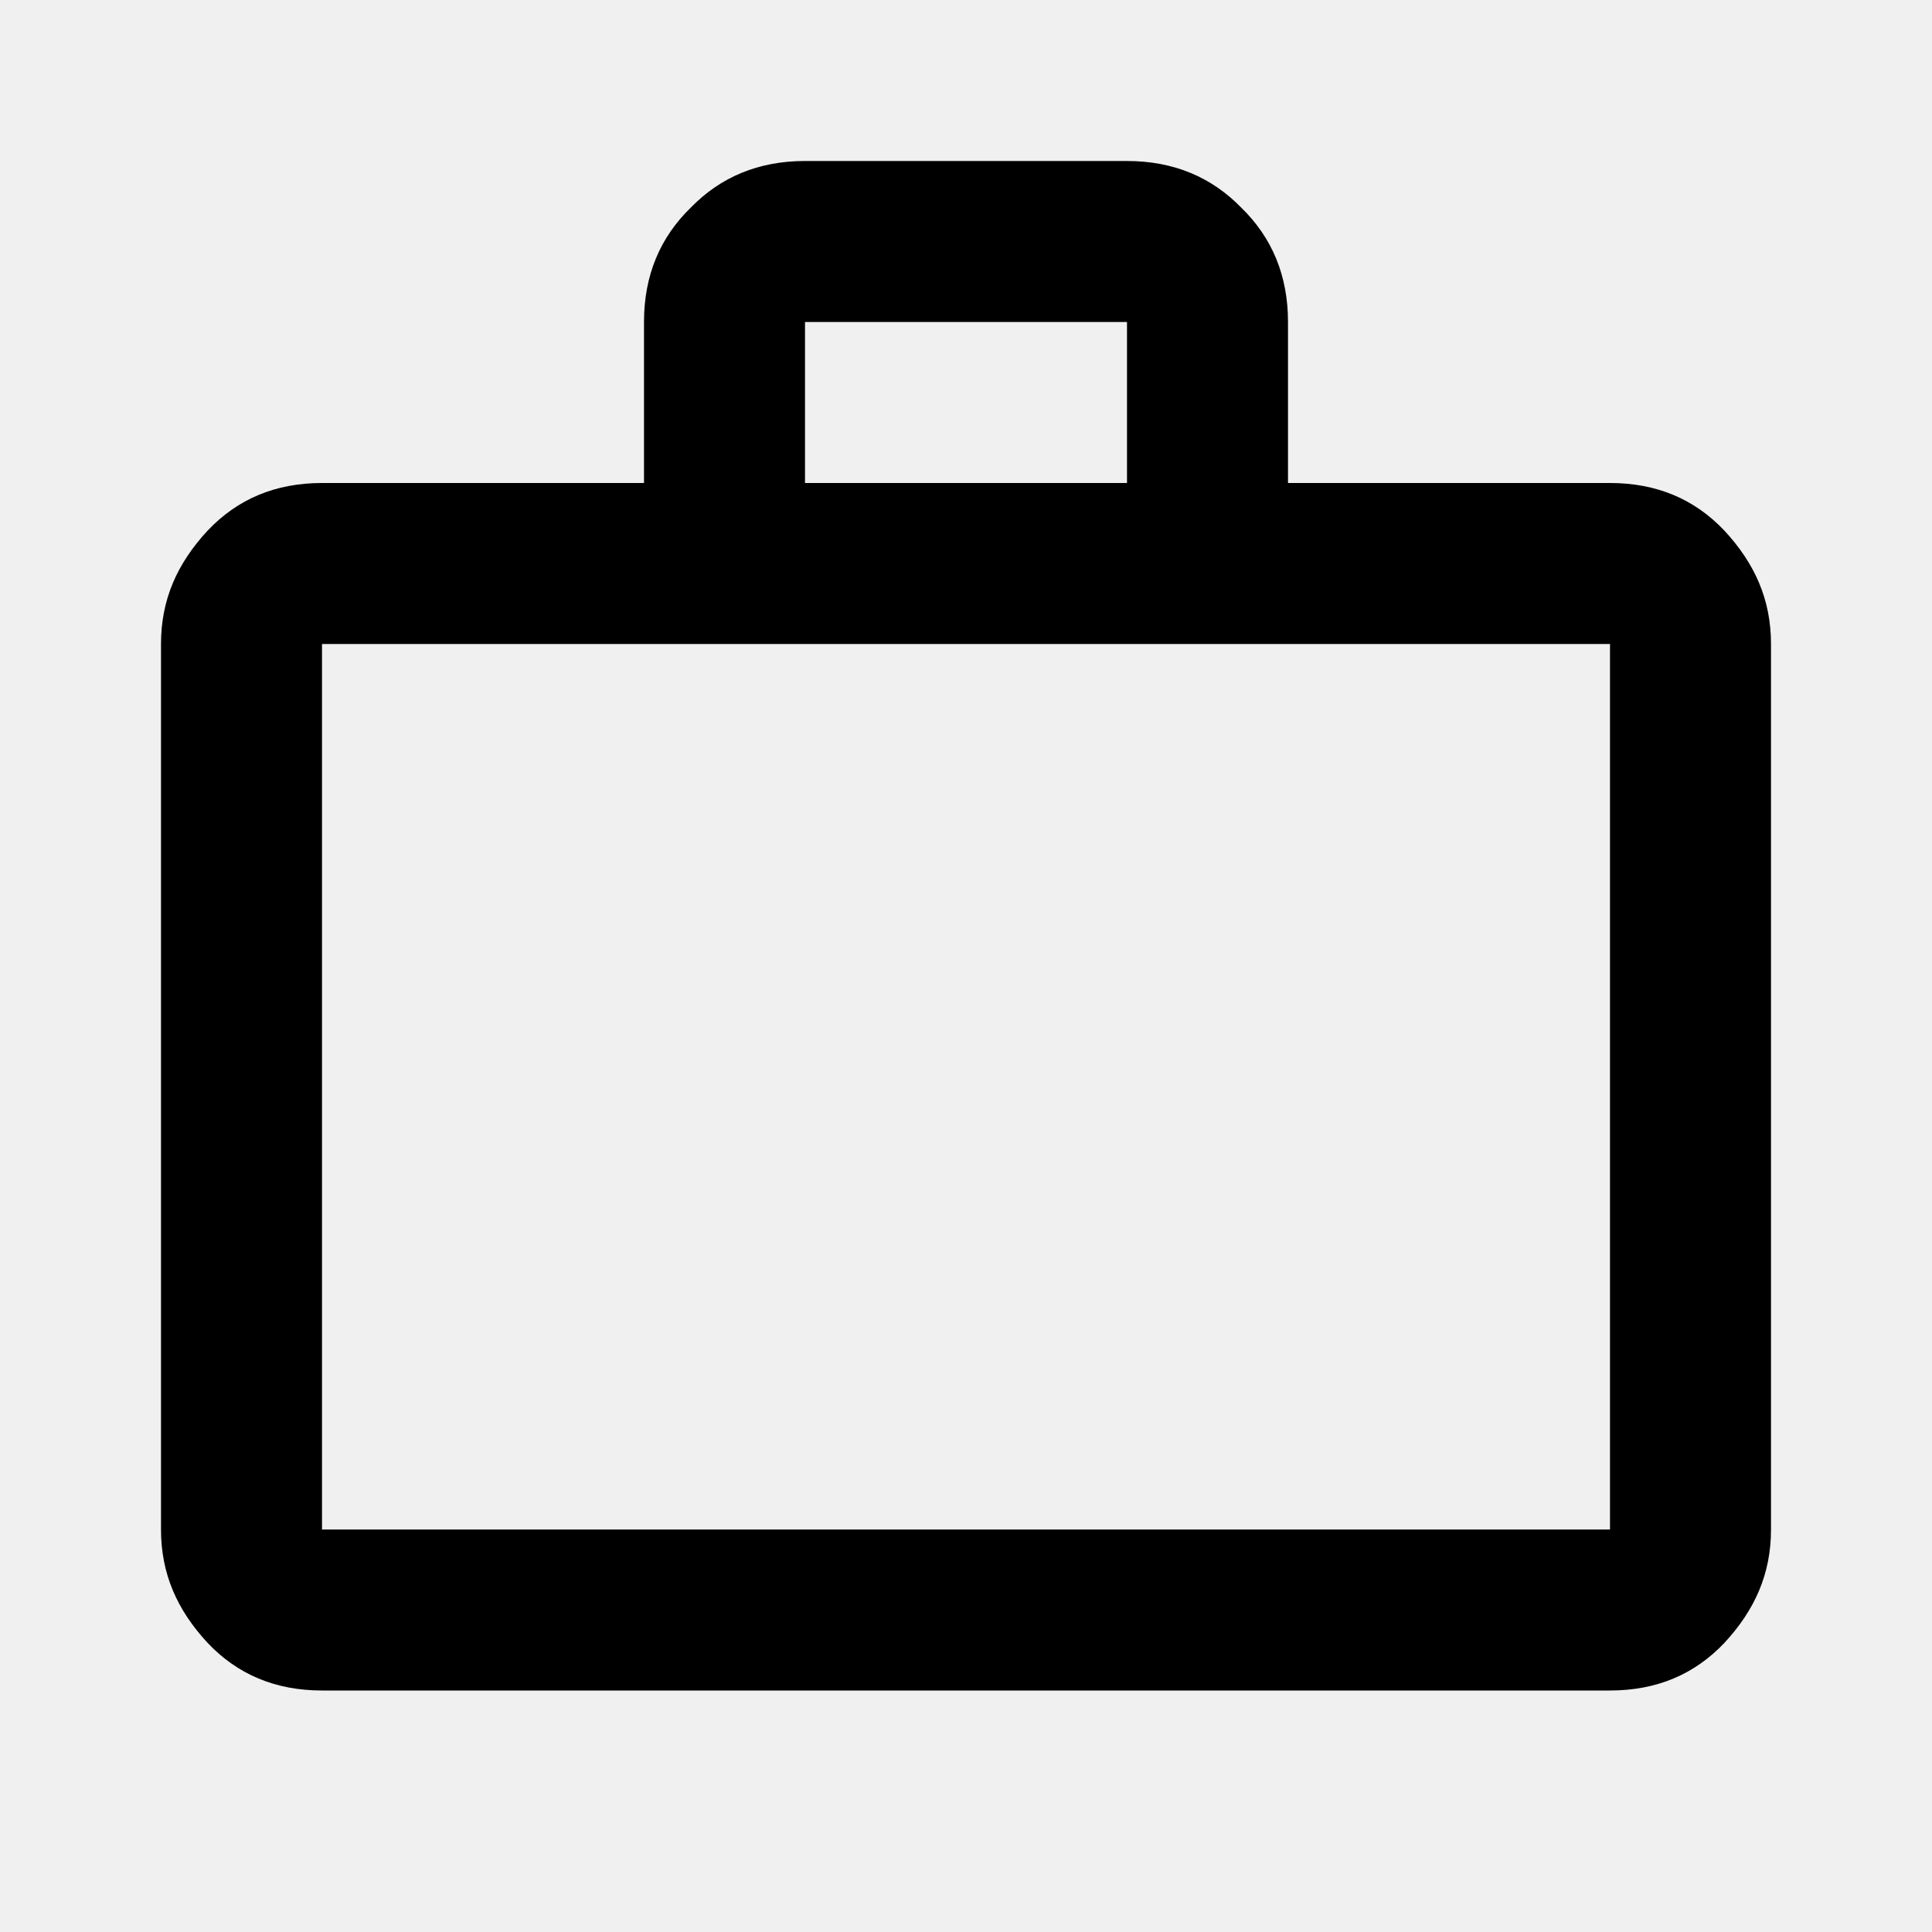
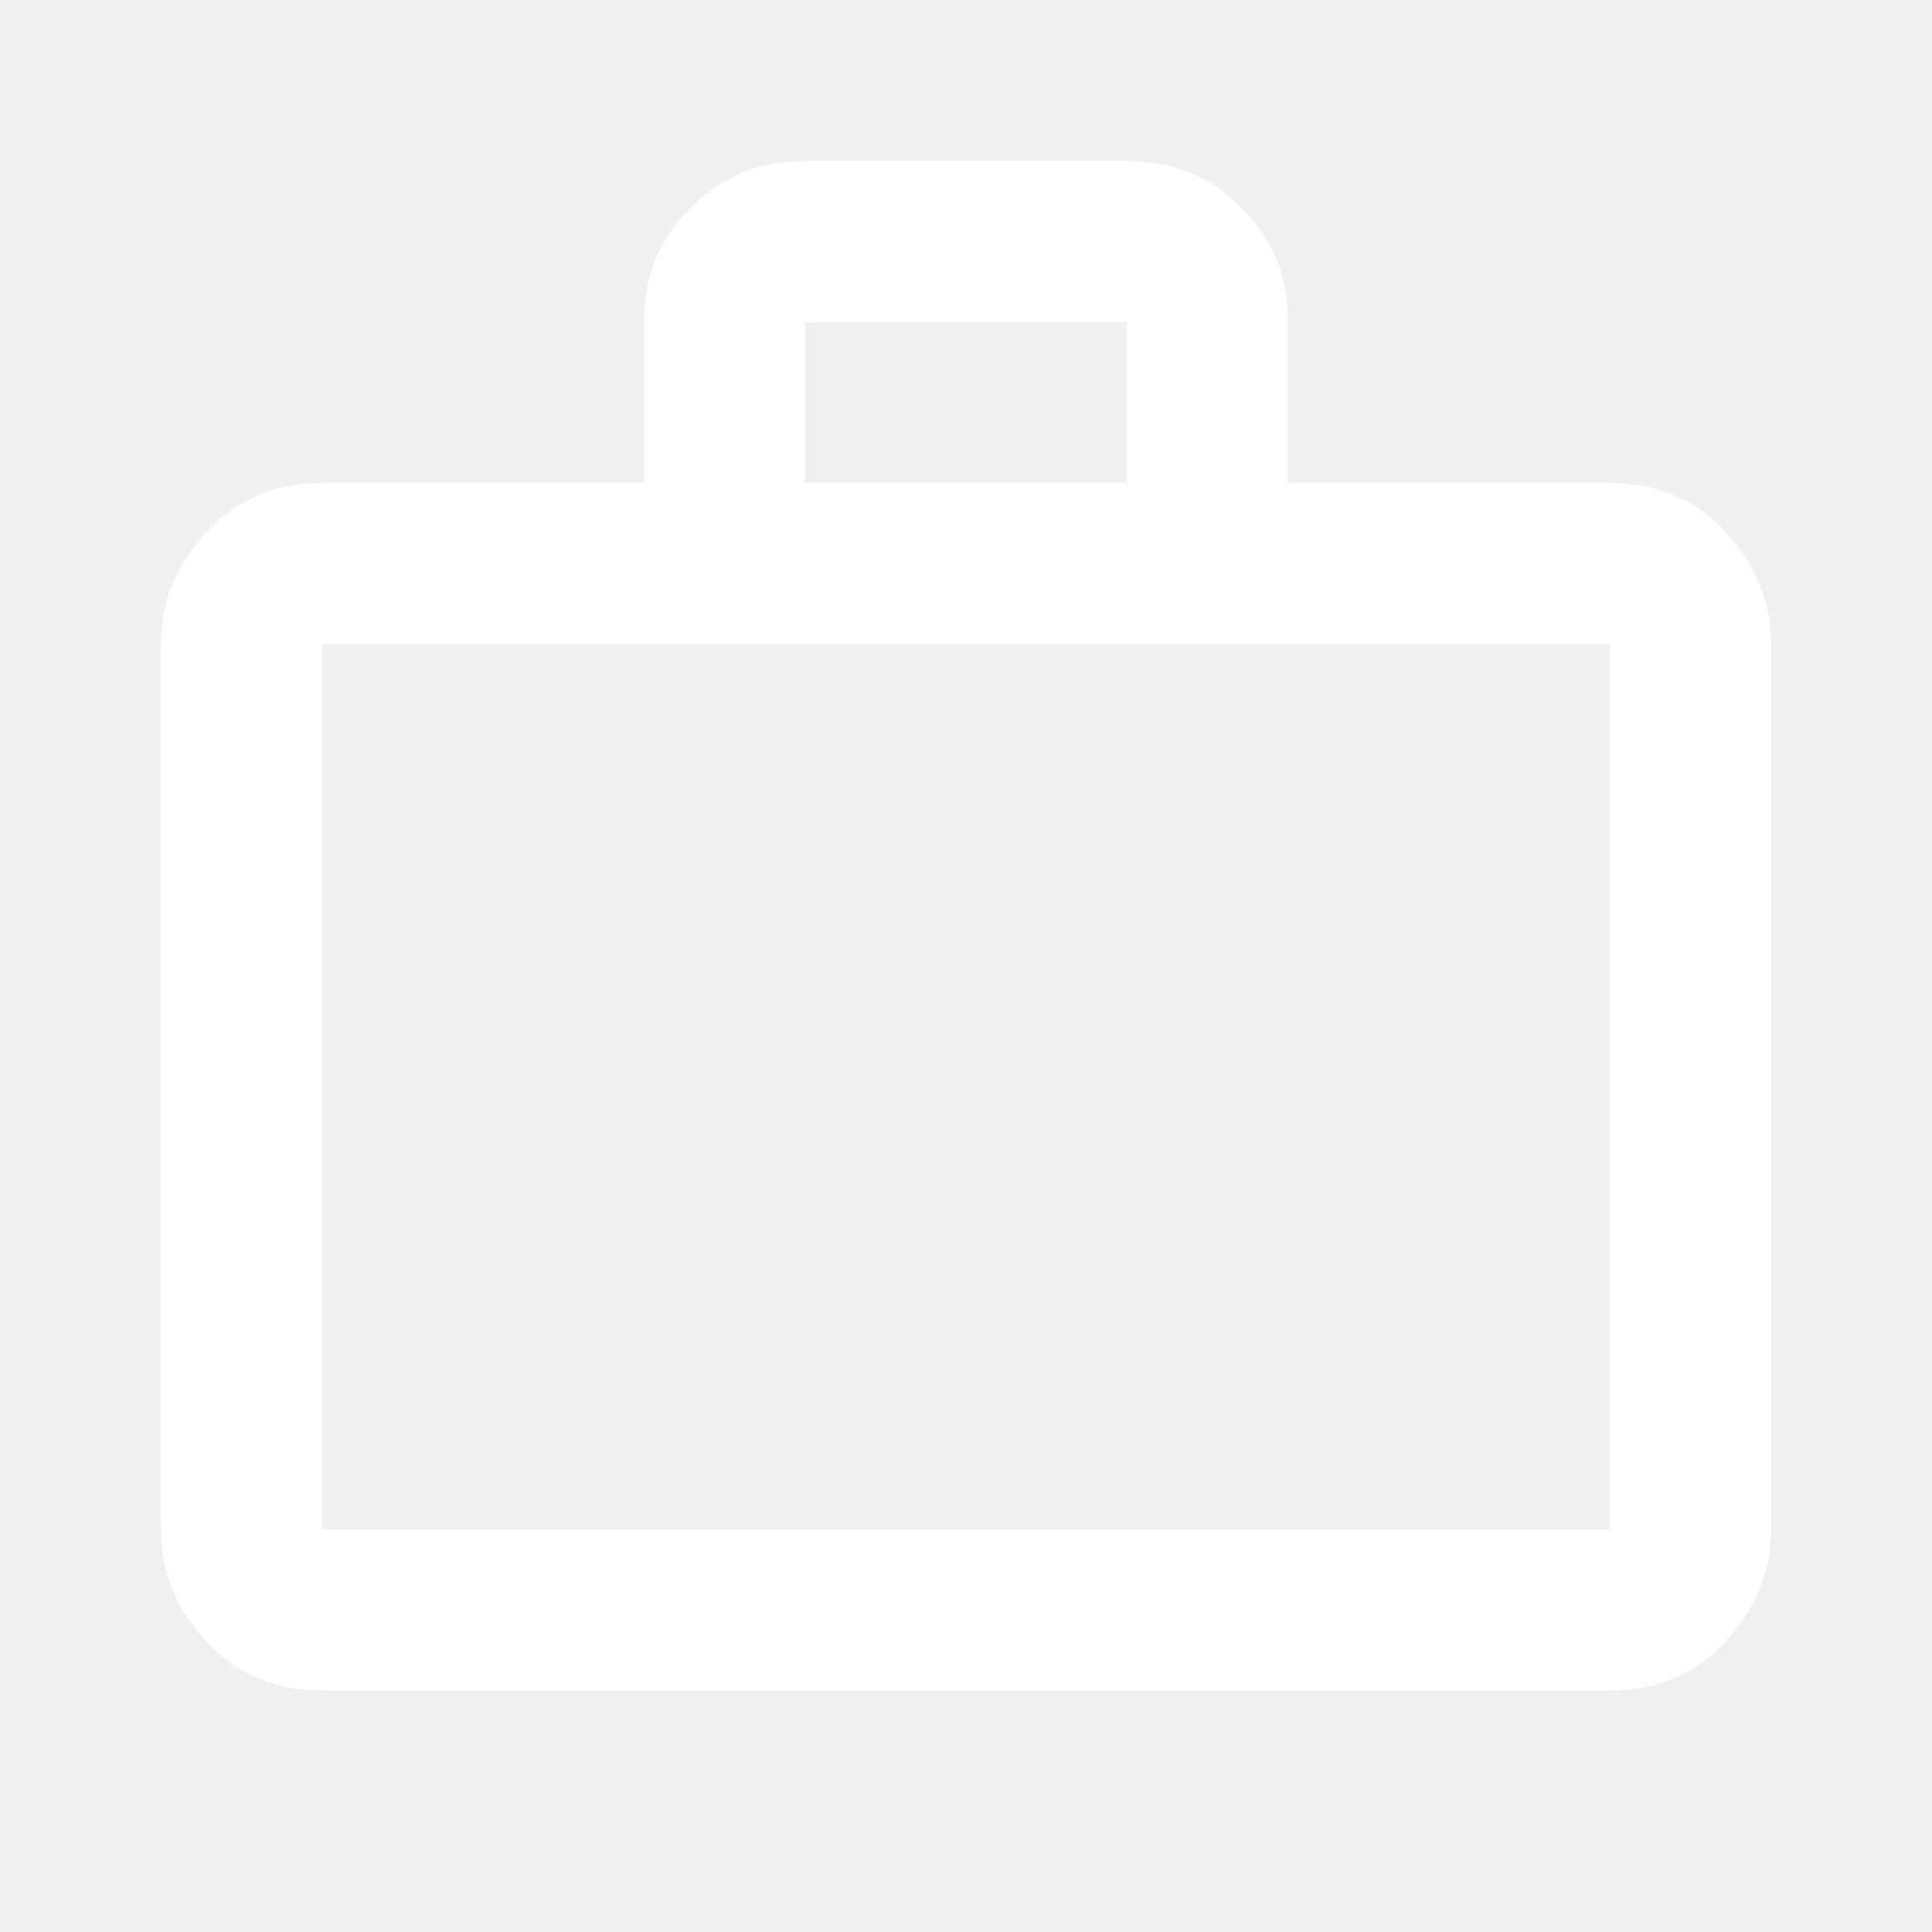
<svg xmlns="http://www.w3.org/2000/svg" width="45" height="45" viewBox="0 0 30 30" fill="none">
-   <path d="M25 7.5C25.725 7.5 26.312 7.75 26.775 8.238C27.25 8.75 27.5 9.312 27.5 10V23.75C27.5 24.438 27.25 25 26.775 25.512C26.312 26 25.725 26.25 25 26.25H5C4.275 26.25 3.688 26 3.225 25.512C2.75 25 2.5 24.438 2.5 23.75V10C2.5 9.312 2.75 8.75 3.225 8.238C3.688 7.75 4.275 7.5 5 7.5H10V5C10 4.275 10.25 3.688 10.725 3.225C11.188 2.75 11.775 2.5 12.5 2.5H17.5C18.225 2.5 18.812 2.75 19.275 3.225C19.75 3.688 20 4.275 20 5V7.5H25ZM5 10V23.75H25V10H5ZM17.5 7.5V5H12.5V7.5H17.5Z" fill="black" />
+   <path d="M25 7.5C25.725 7.5 26.312 7.75 26.775 8.238C27.25 8.75 27.5 9.312 27.5 10V23.75C27.5 24.438 27.25 25 26.775 25.512C26.312 26 25.725 26.25 25 26.25H5C4.275 26.25 3.688 26 3.225 25.512C2.75 25 2.5 24.438 2.5 23.75V10C2.5 9.312 2.75 8.75 3.225 8.238C3.688 7.75 4.275 7.5 5 7.5H10V5C10 4.275 10.25 3.688 10.725 3.225C11.188 2.75 11.775 2.5 12.5 2.5H17.5C18.225 2.5 18.812 2.75 19.275 3.225C19.75 3.688 20 4.275 20 5V7.5H25ZM5 10V23.75H25V10H5ZM17.5 7.5V5H12.5V7.5H17.5Z" fill="white" />
</svg>
